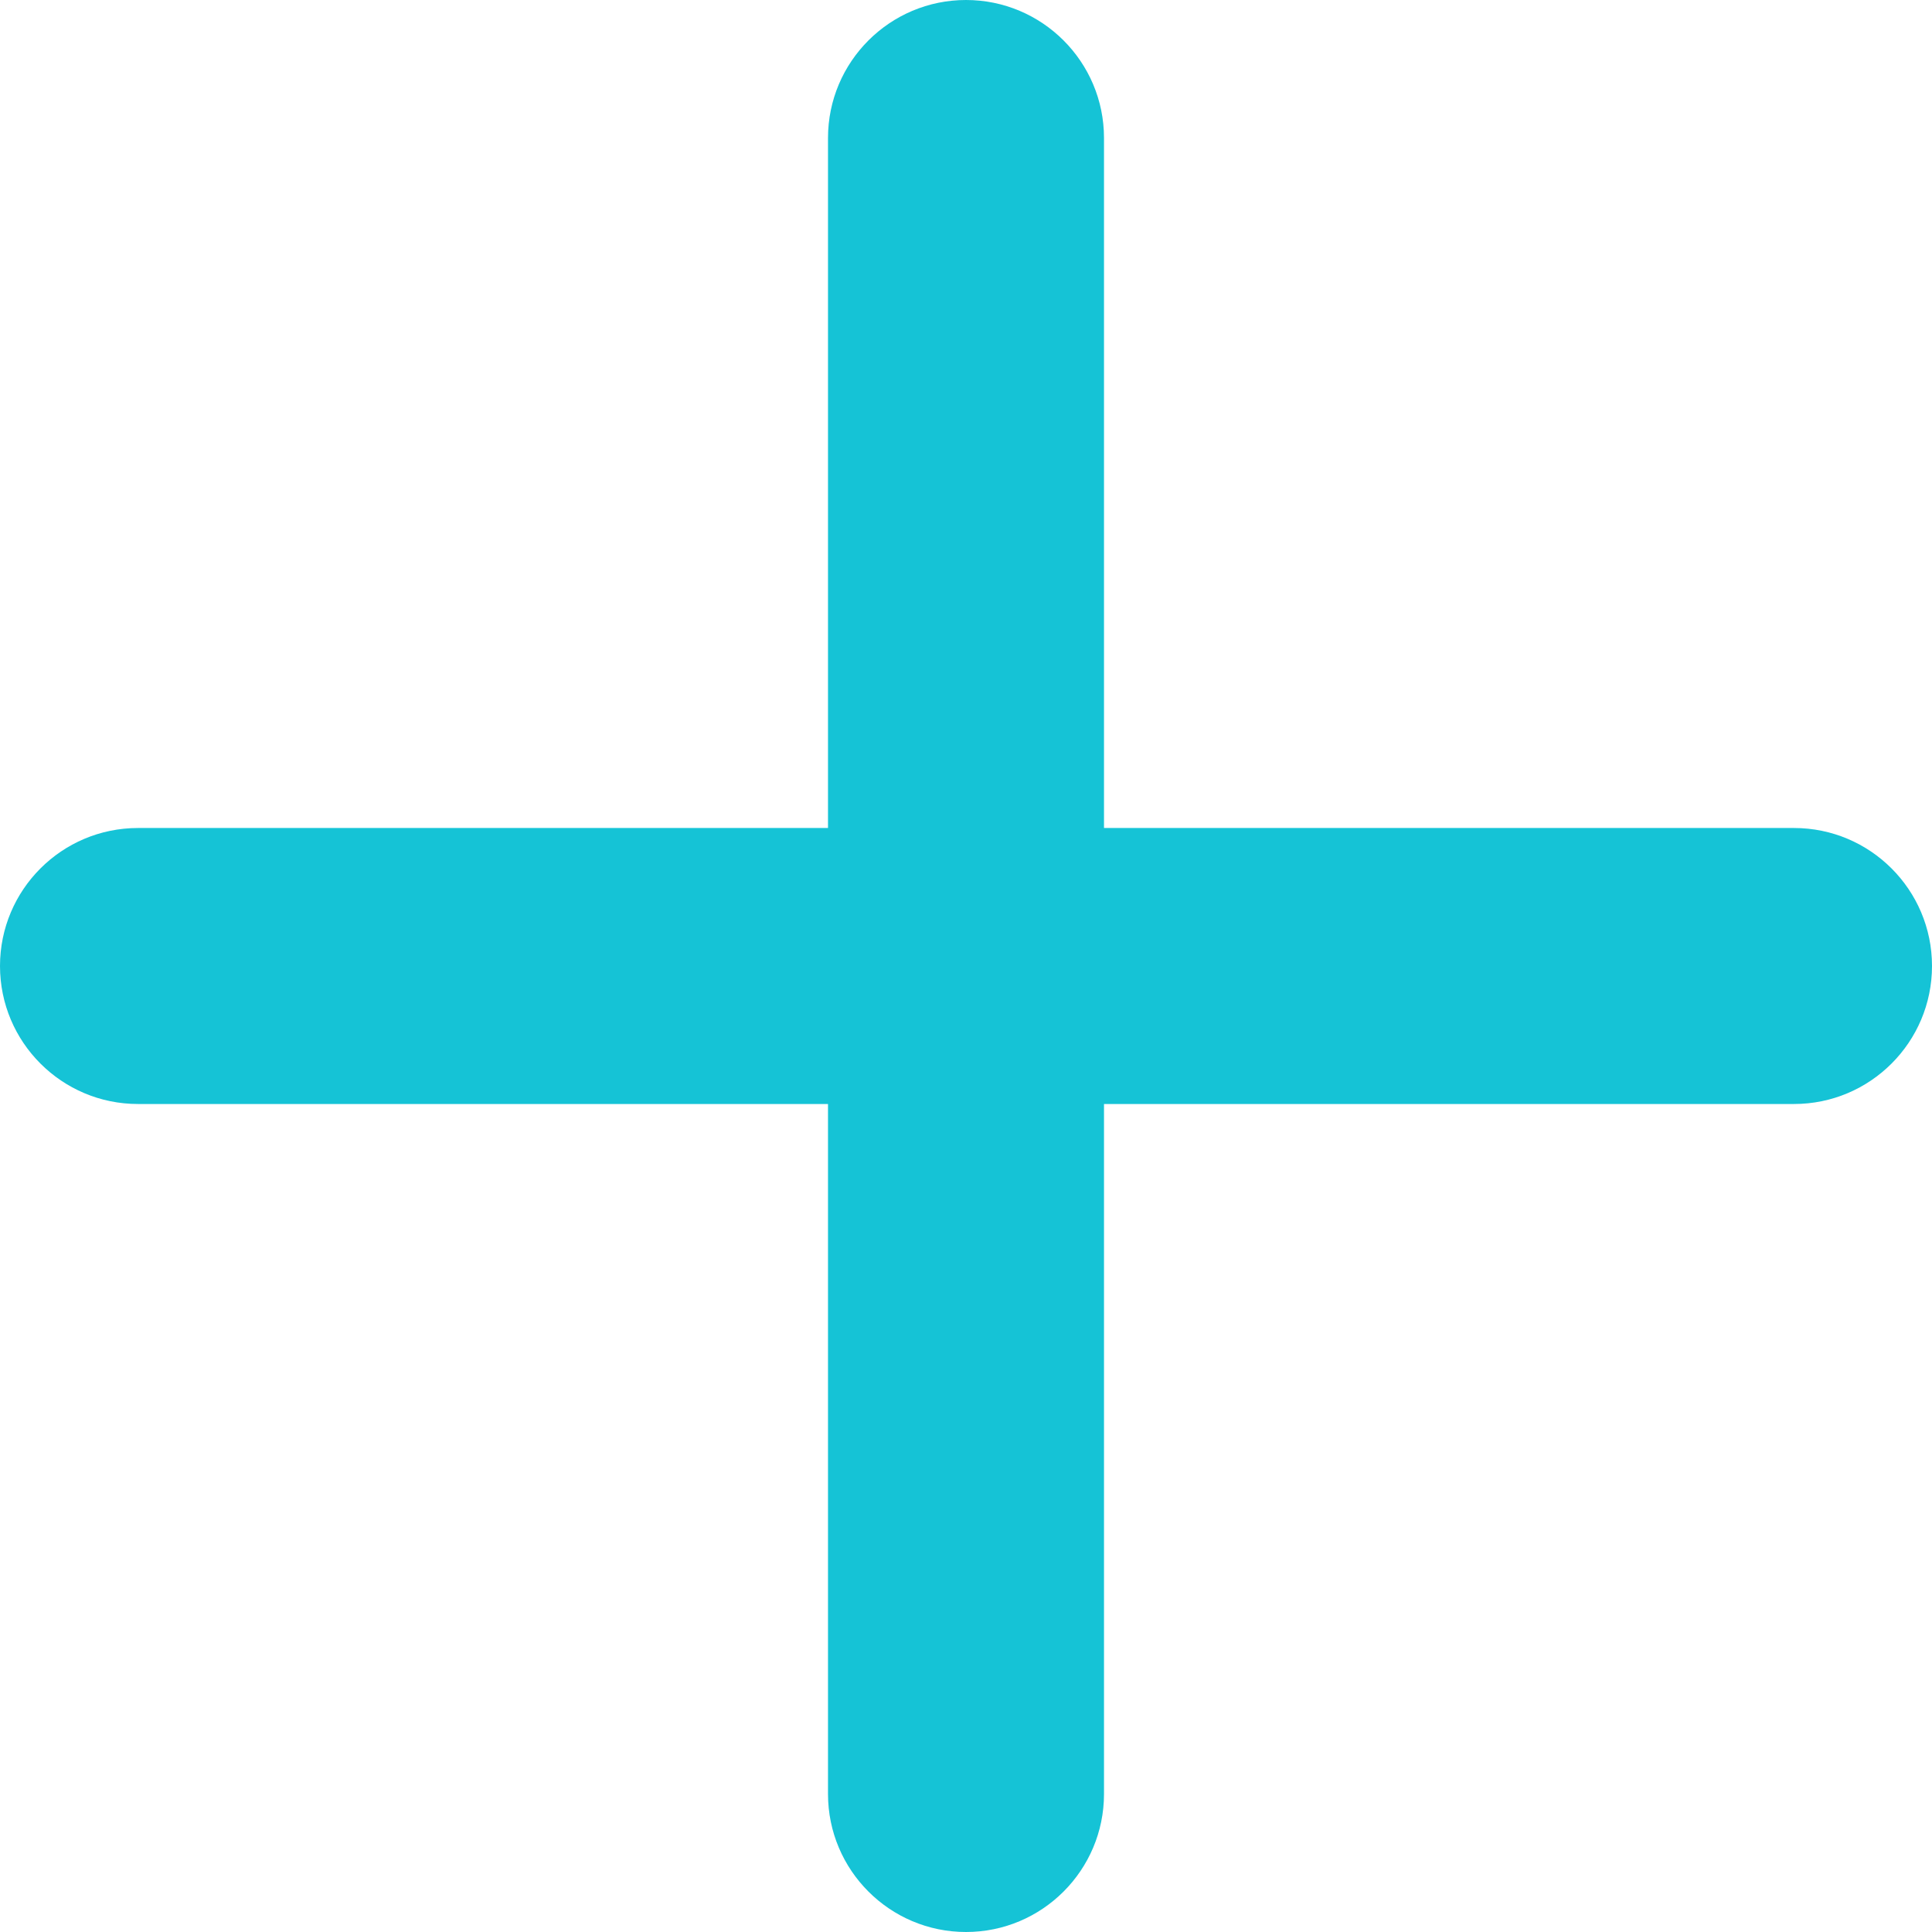
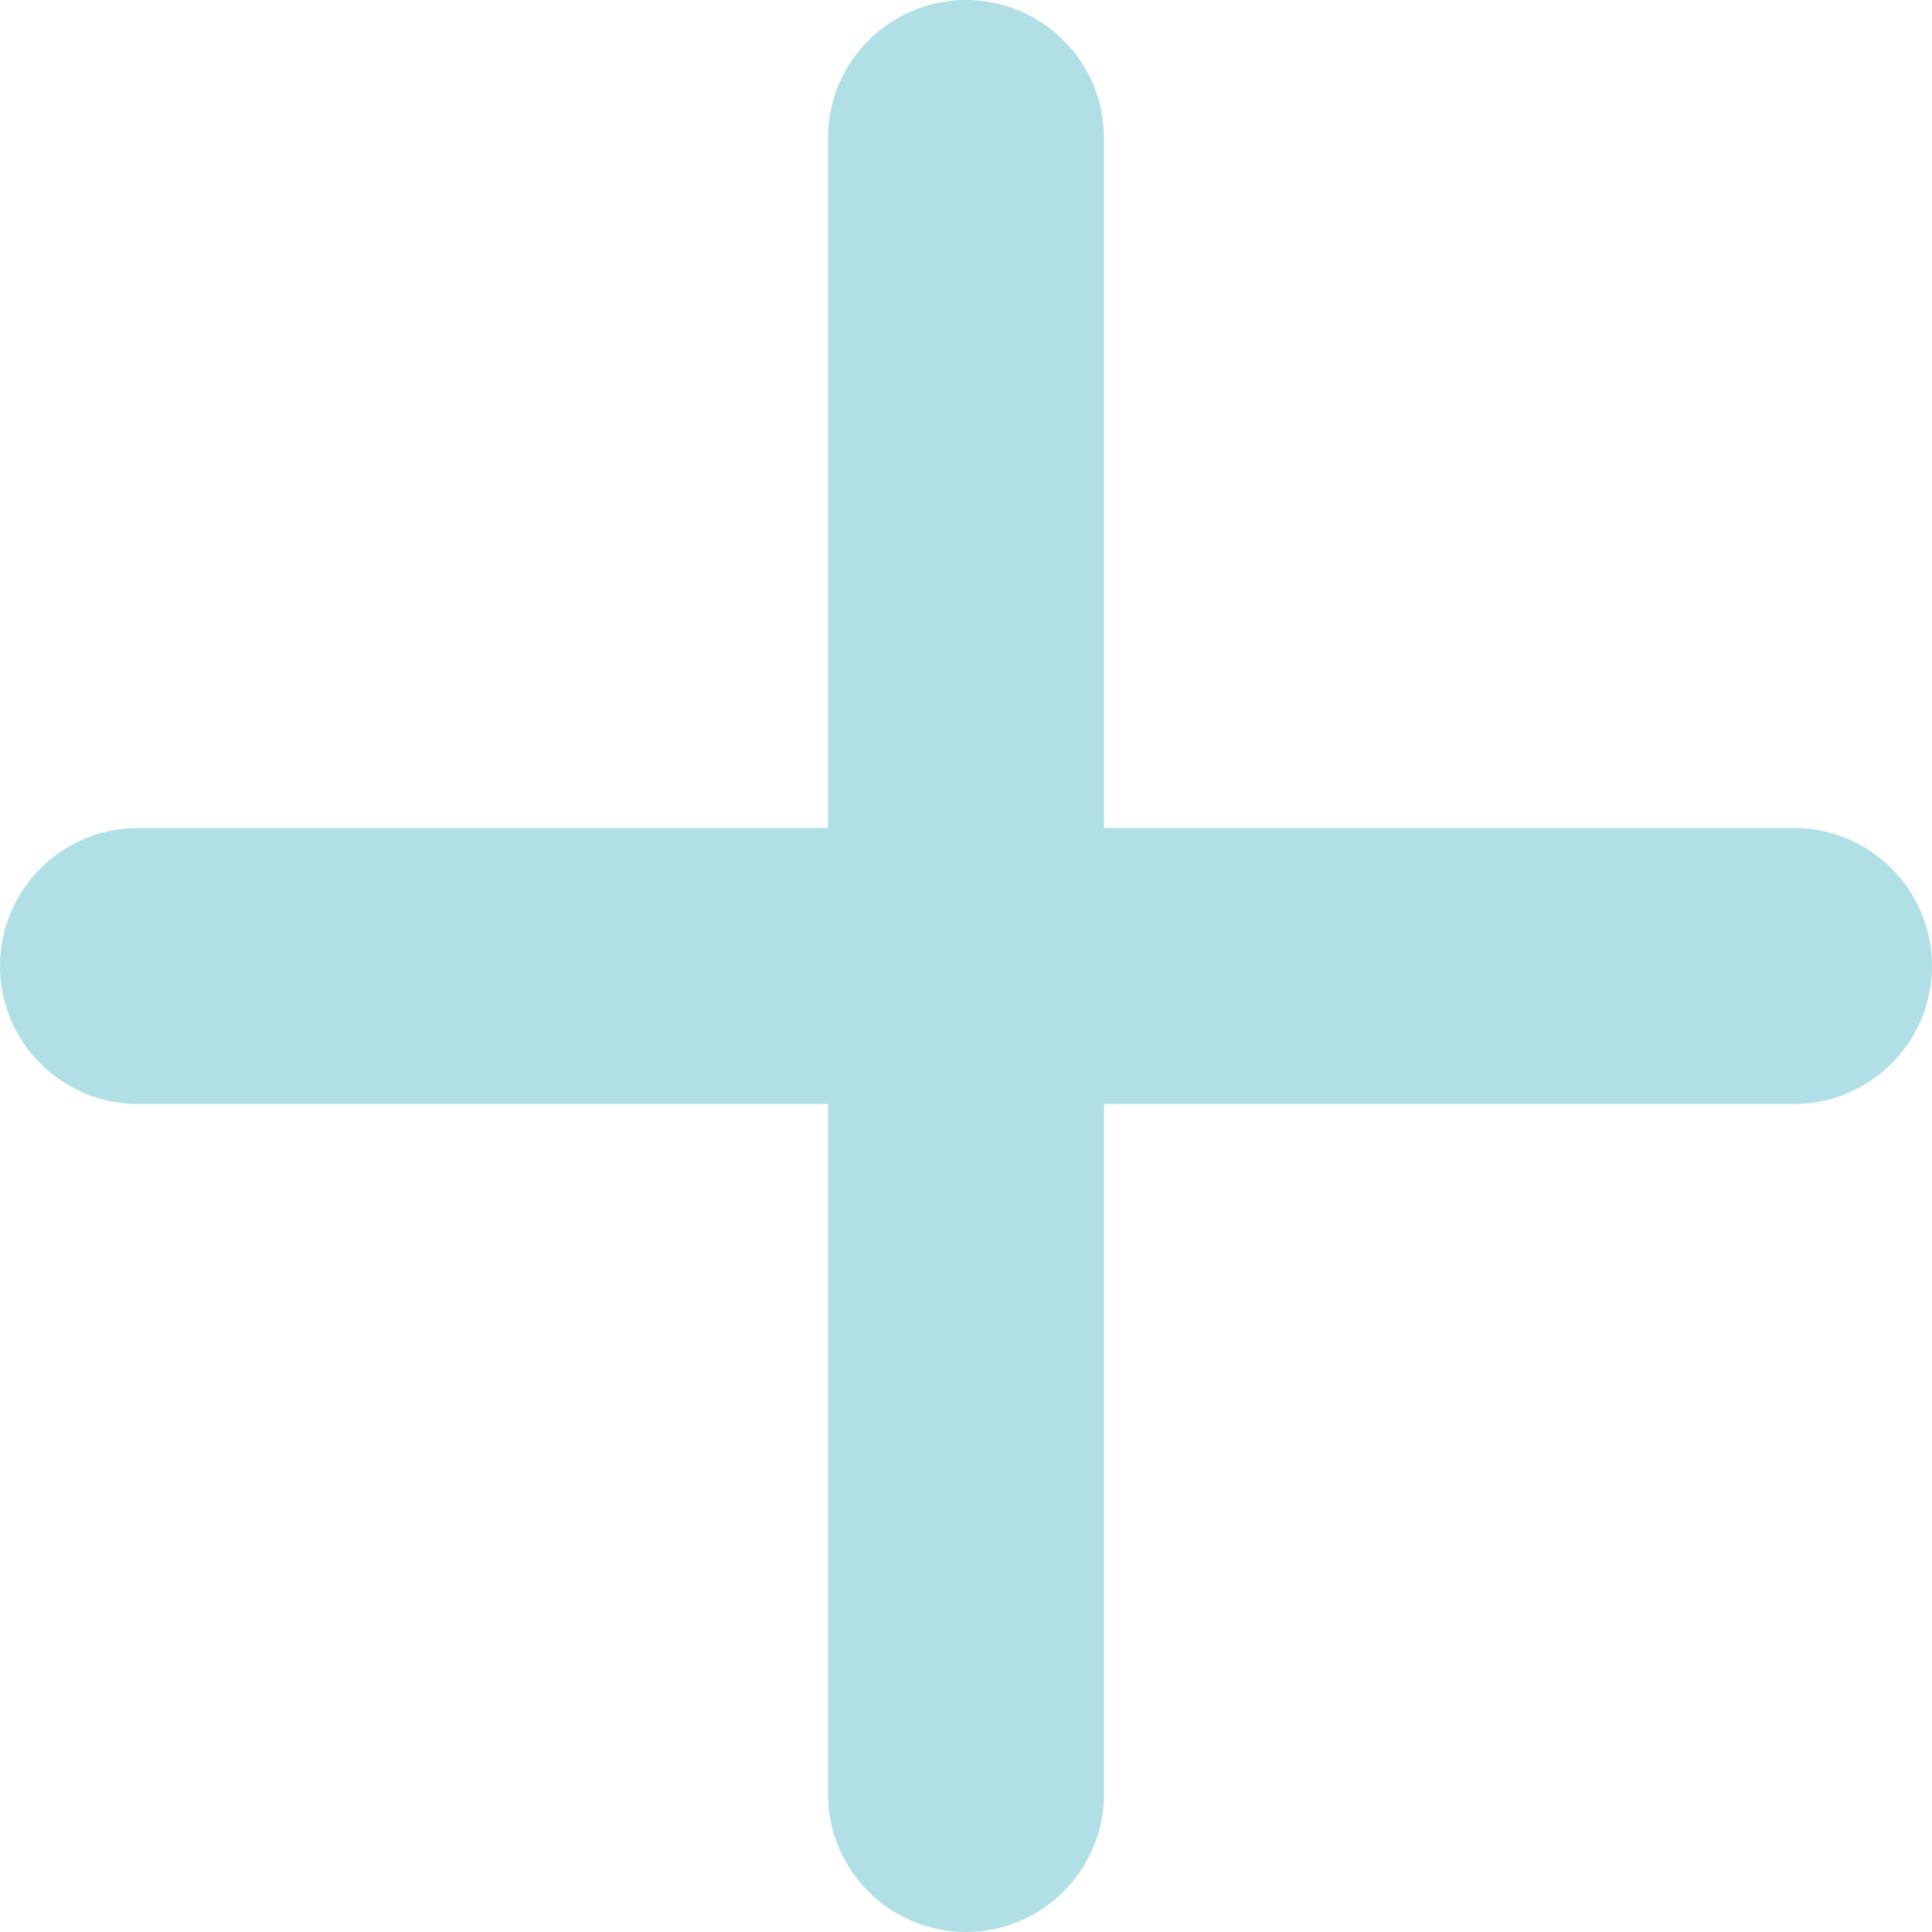
- <svg xmlns="http://www.w3.org/2000/svg" width="21" height="21" viewBox="0 0 21 21" fill="none">
-   <path fill-rule="evenodd" clip-rule="evenodd" d="M10.5 0C9.672 0 9 0.672 9 1.5V9H1.5C0.672 9 0 9.672 0 10.5C0 11.328 0.672 12 1.5 12H9V19.5C9 20.328 9.672 21 10.5 21C11.328 21 12 20.328 12 19.5V12H19.5C20.328 12 21 11.328 21 10.5C21 9.672 20.328 9 19.5 9H12V1.5C12 0.672 11.328 0 10.5 0Z" fill="#15C3D6" />
+ <svg xmlns="http://www.w3.org/2000/svg" width="25" height="25" viewBox="0 0 21 21" fill="none">
+   <path fill-rule="evenodd" clip-rule="evenodd" d="M10.5 0C9.672 0 9 0.672 9 1.5V9H1.5C0.672 9 0 9.672 0 10.5C0 11.328 0.672 12 1.5 12H9V19.5C9 20.328 9.672 21 10.5 21C11.328 21 12 20.328 12 19.5V12H19.5C20.328 12 21 11.328 21 10.5C21 9.672 20.328 9 19.5 9H12V1.5C12 0.672 11.328 0 10.5 0Z" fill="#B0E0E6" />
</svg>
